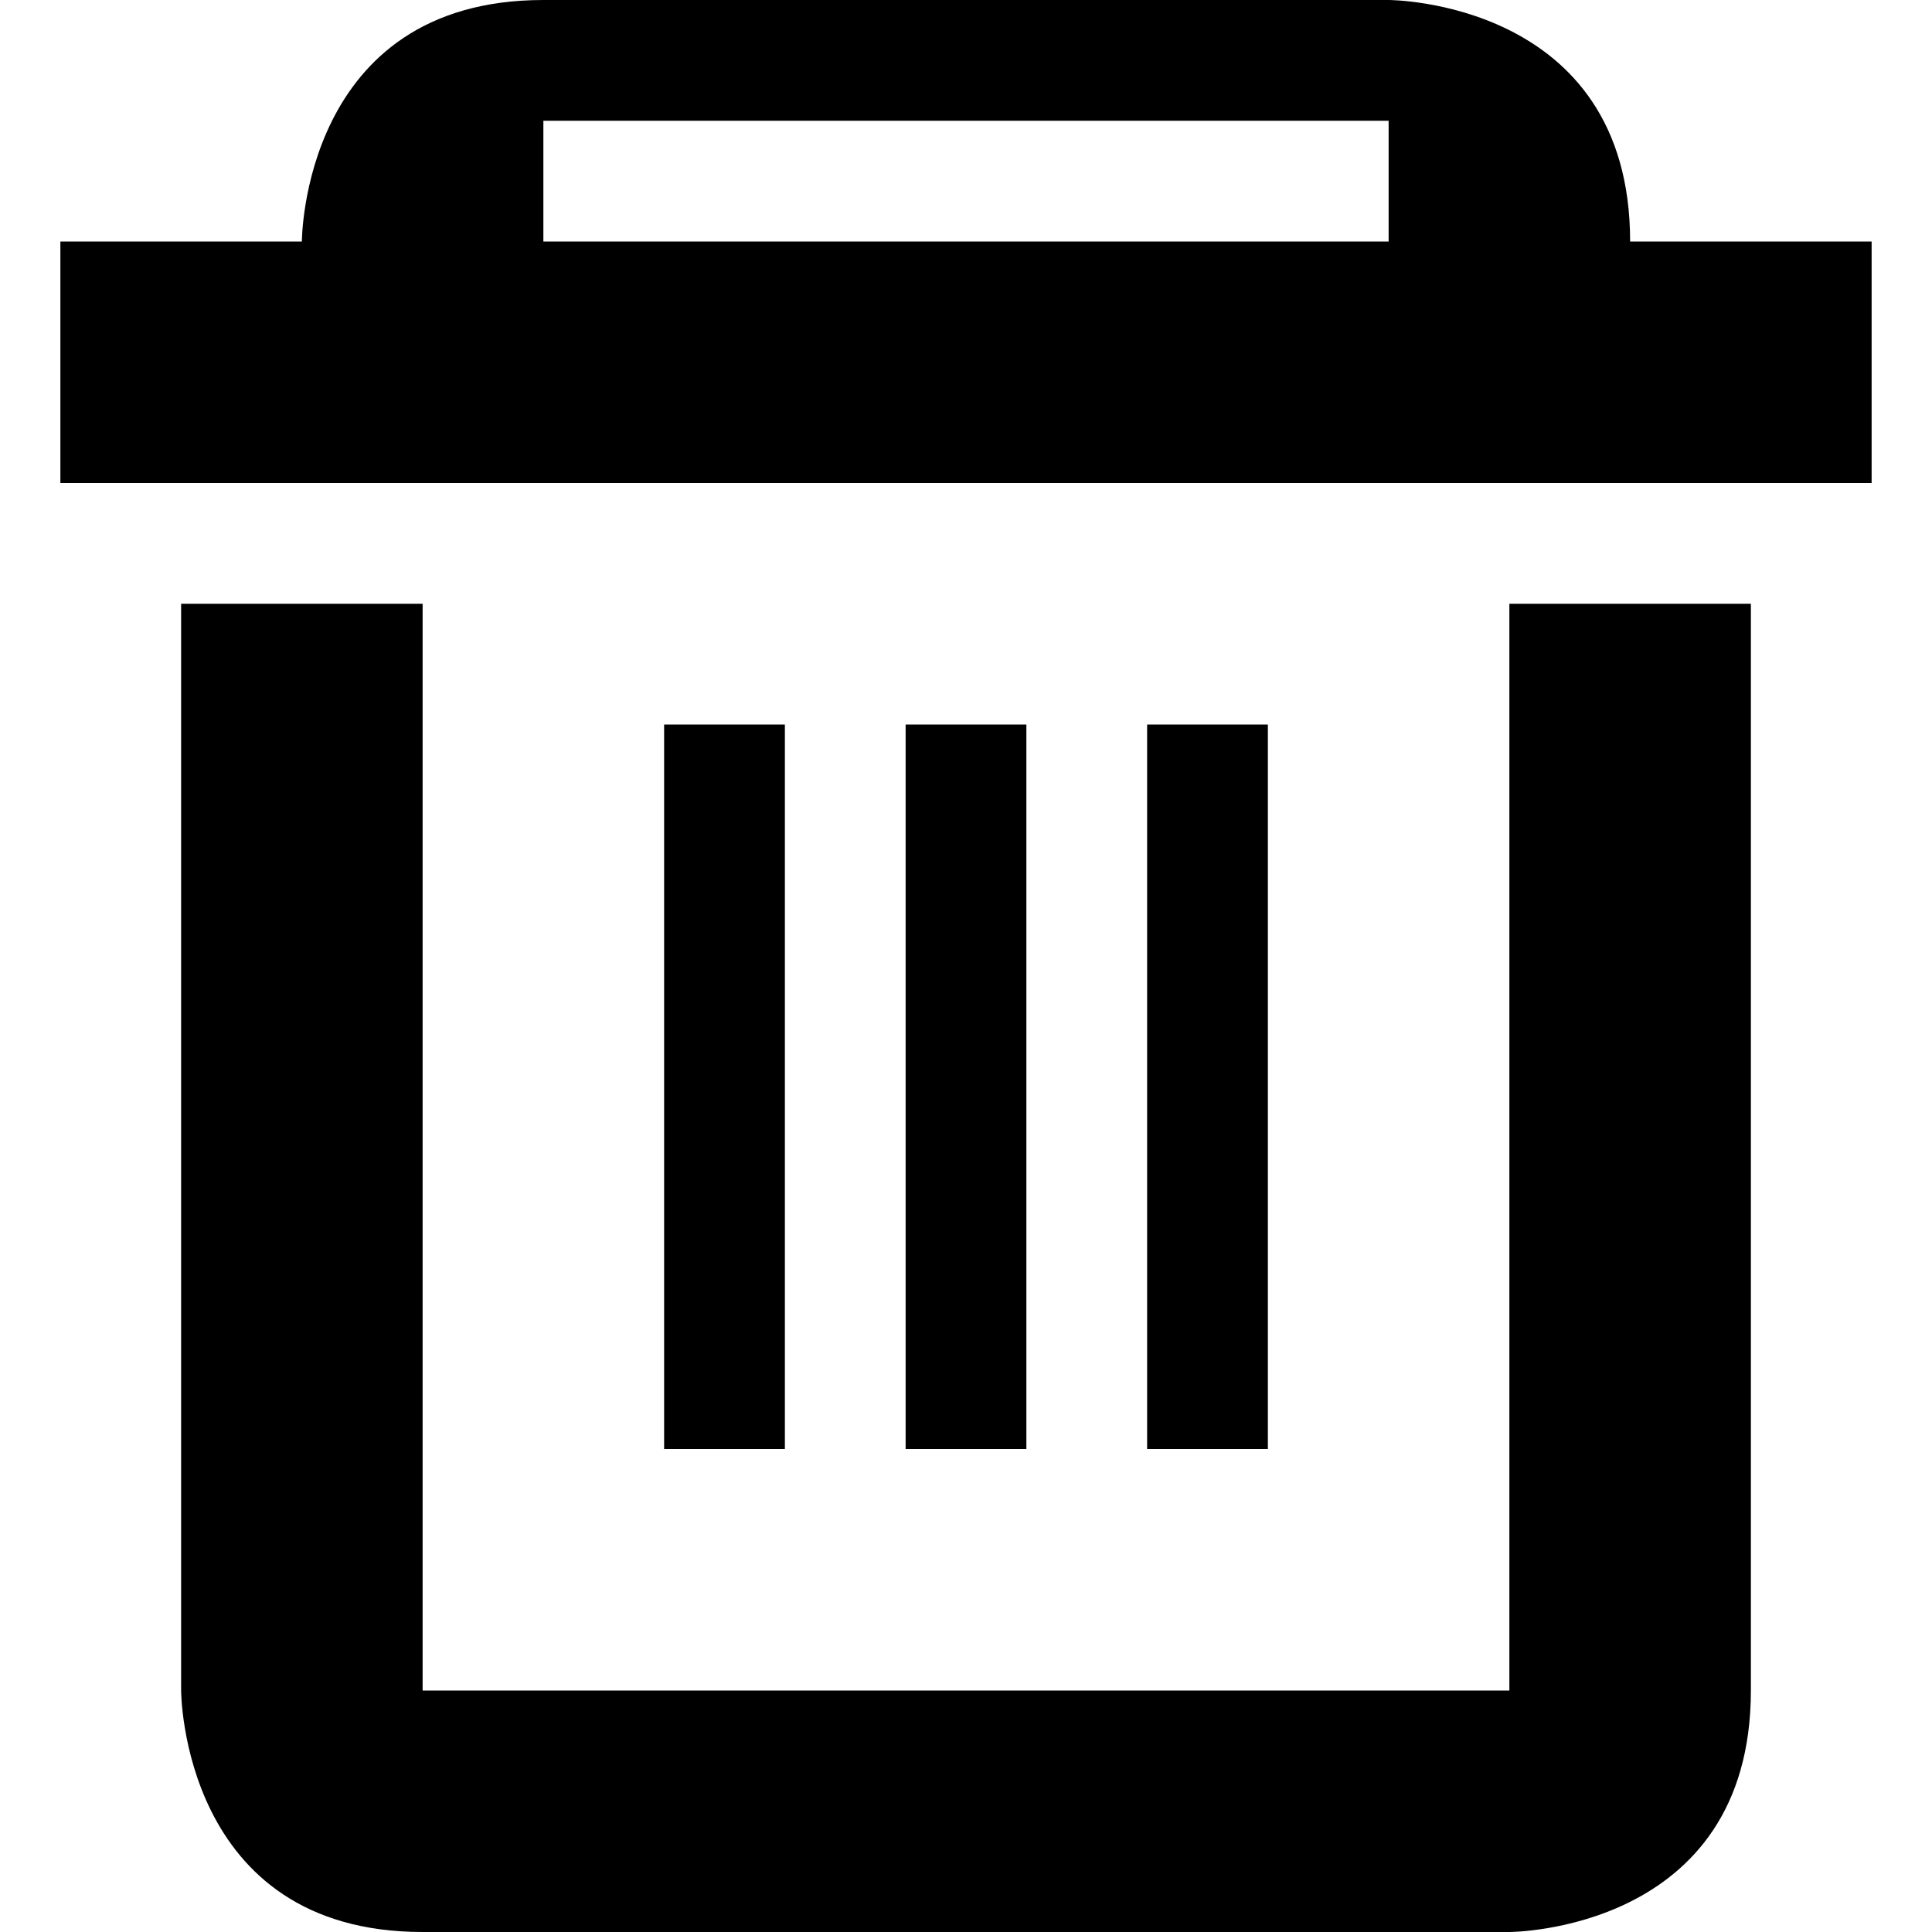
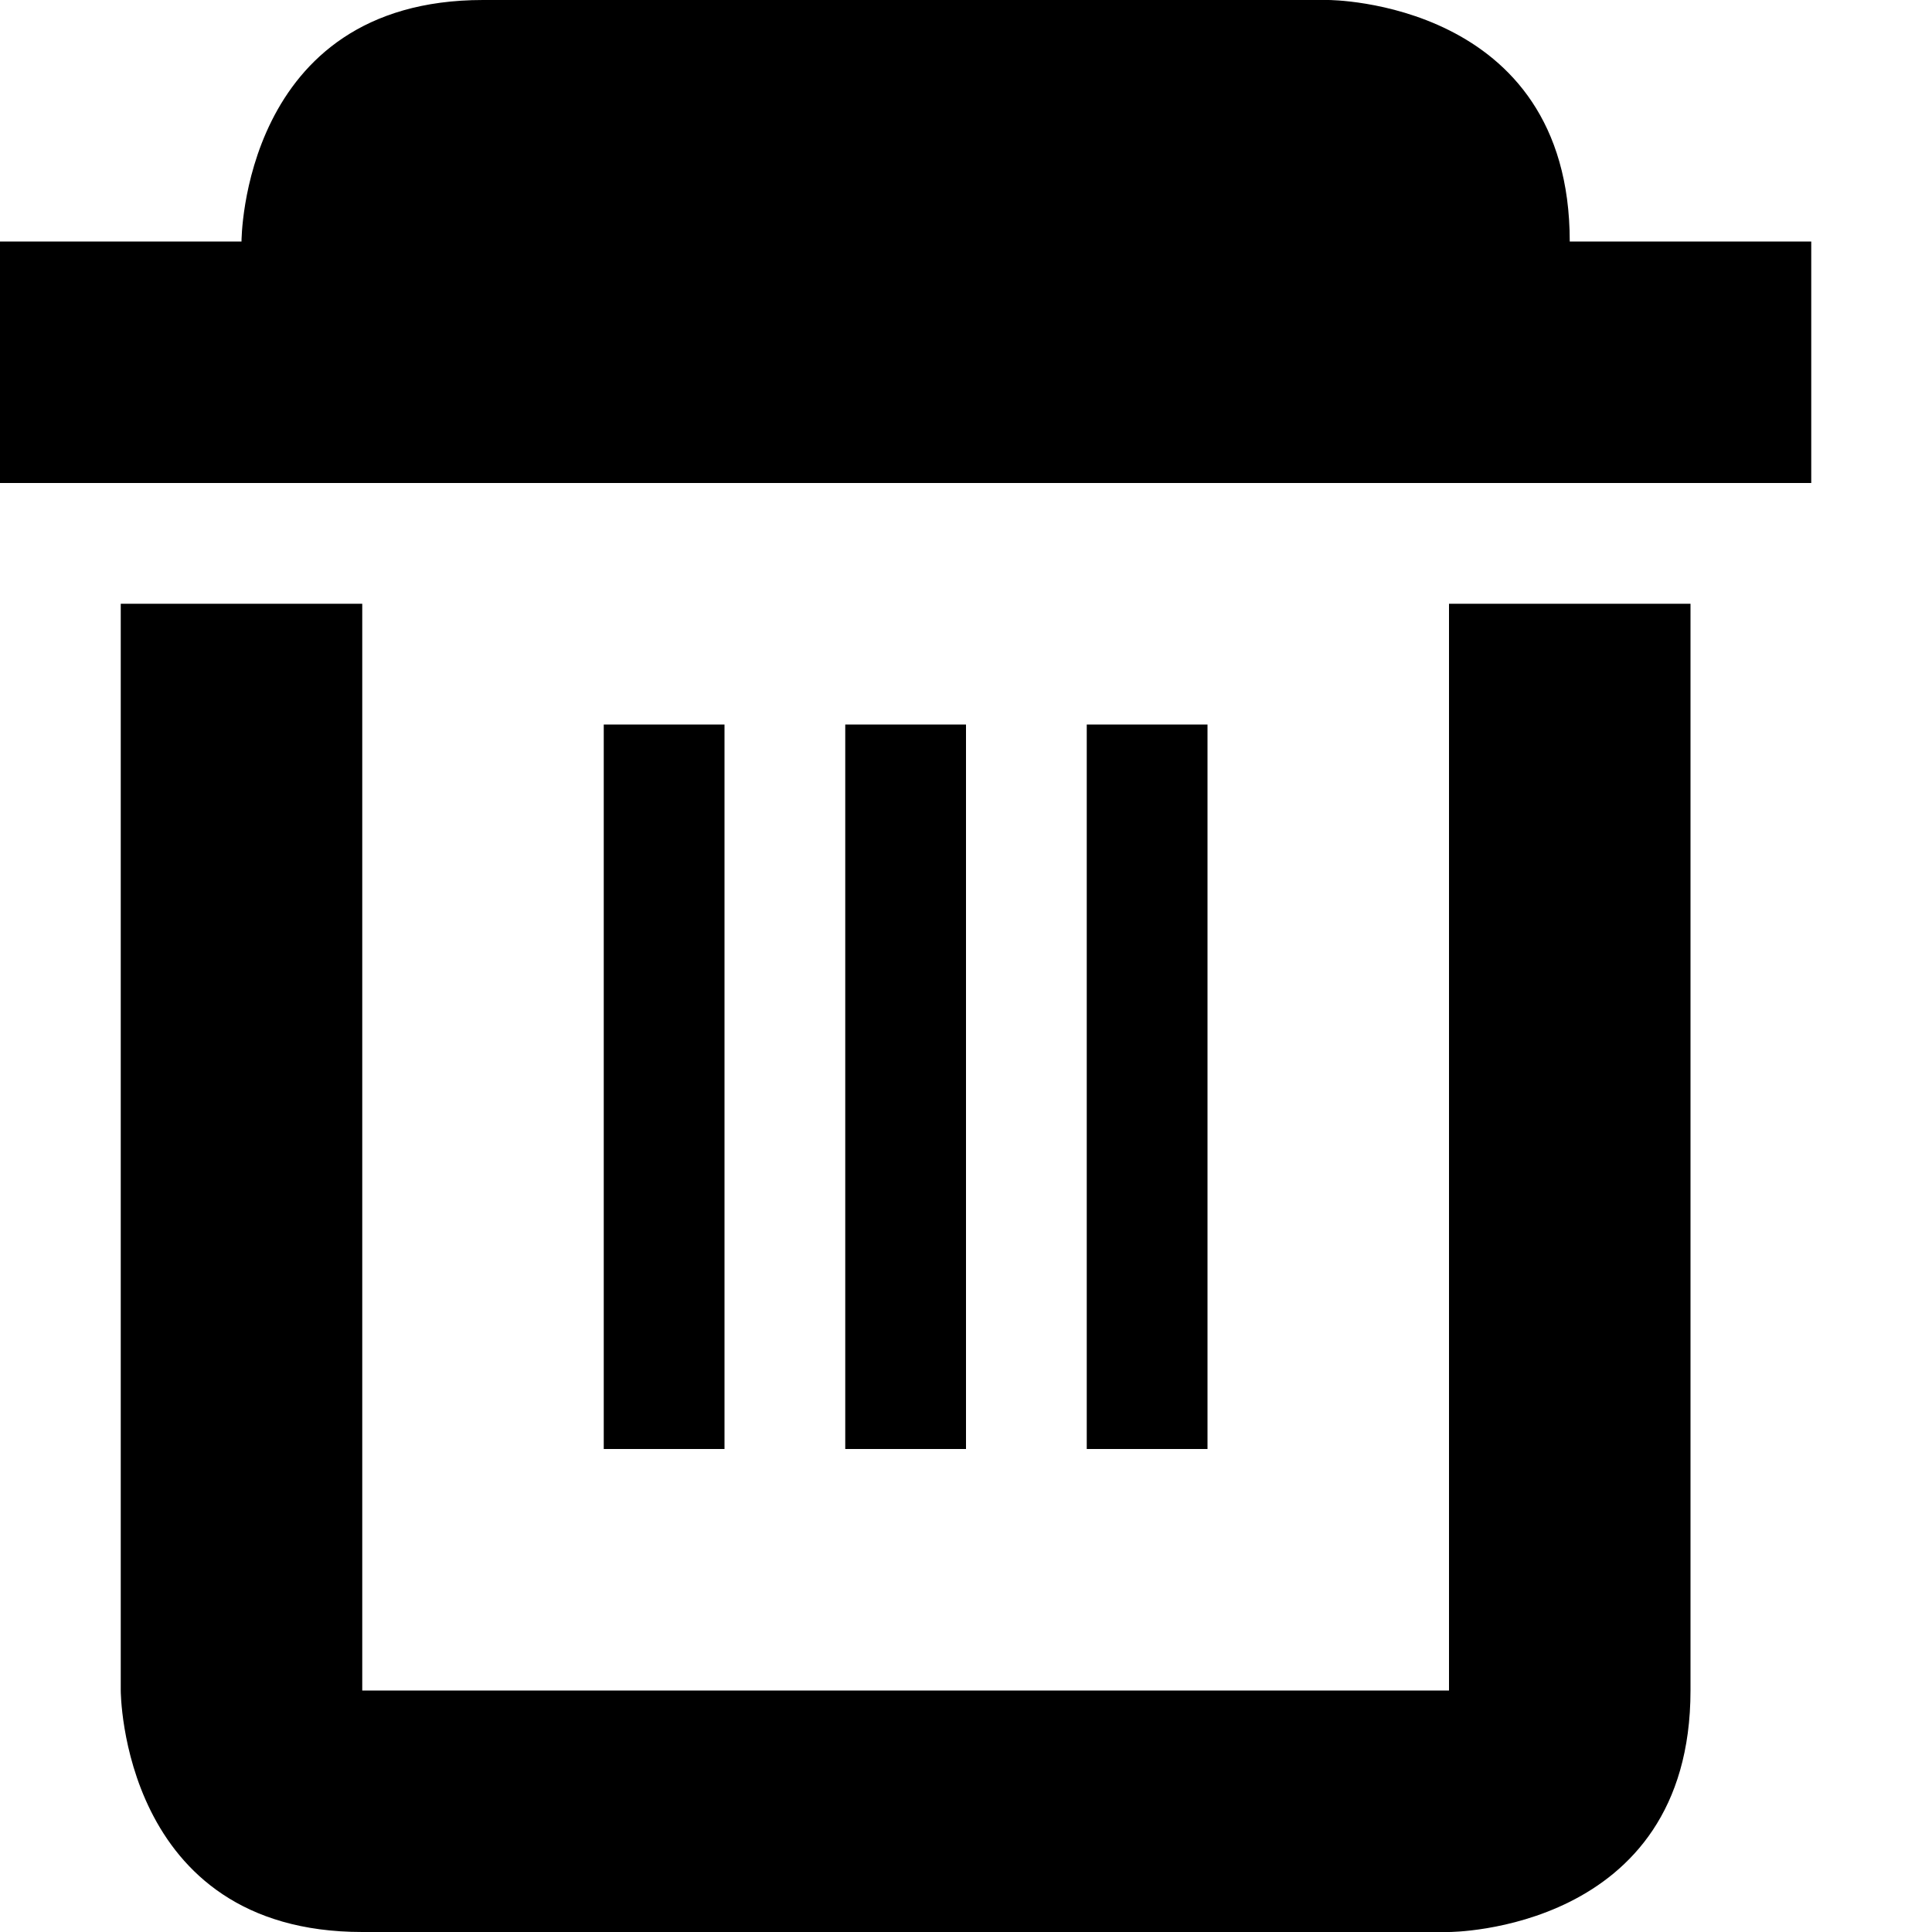
<svg xmlns="http://www.w3.org/2000/svg" id="root" version="1.1" viewBox="0 0 16 16">
-   <path fill="currentColor" d="m3.5 5v9h9v-9h2v9c0 2-2 2-2 2h-9c-2 0-2-2-2-2v-9zm4 1h1v6h-1zm2 0h1v6h-1zm-4 0h1v6h-1zm-1-6c-2 0-2 2-2 2h-2v2h15v-2h-2c0-2-2-2-2-2h-7zm0 1h7v1h-7v-1z" />
+   <path fill="currentColor" d="m4 0c-2 0-2 2-2 2h-2v2h15v-2h-2c0-2-2-2-2-2h-7zm-3 5v9s0 2 2 2h9s2 0 2-2v-9h-2v9h-9v-9h-2zm4 1v6h1v-6h-1zm2 0v6h1v-6h-1zm2 0v6h1v-6h-1z" />
</svg>
